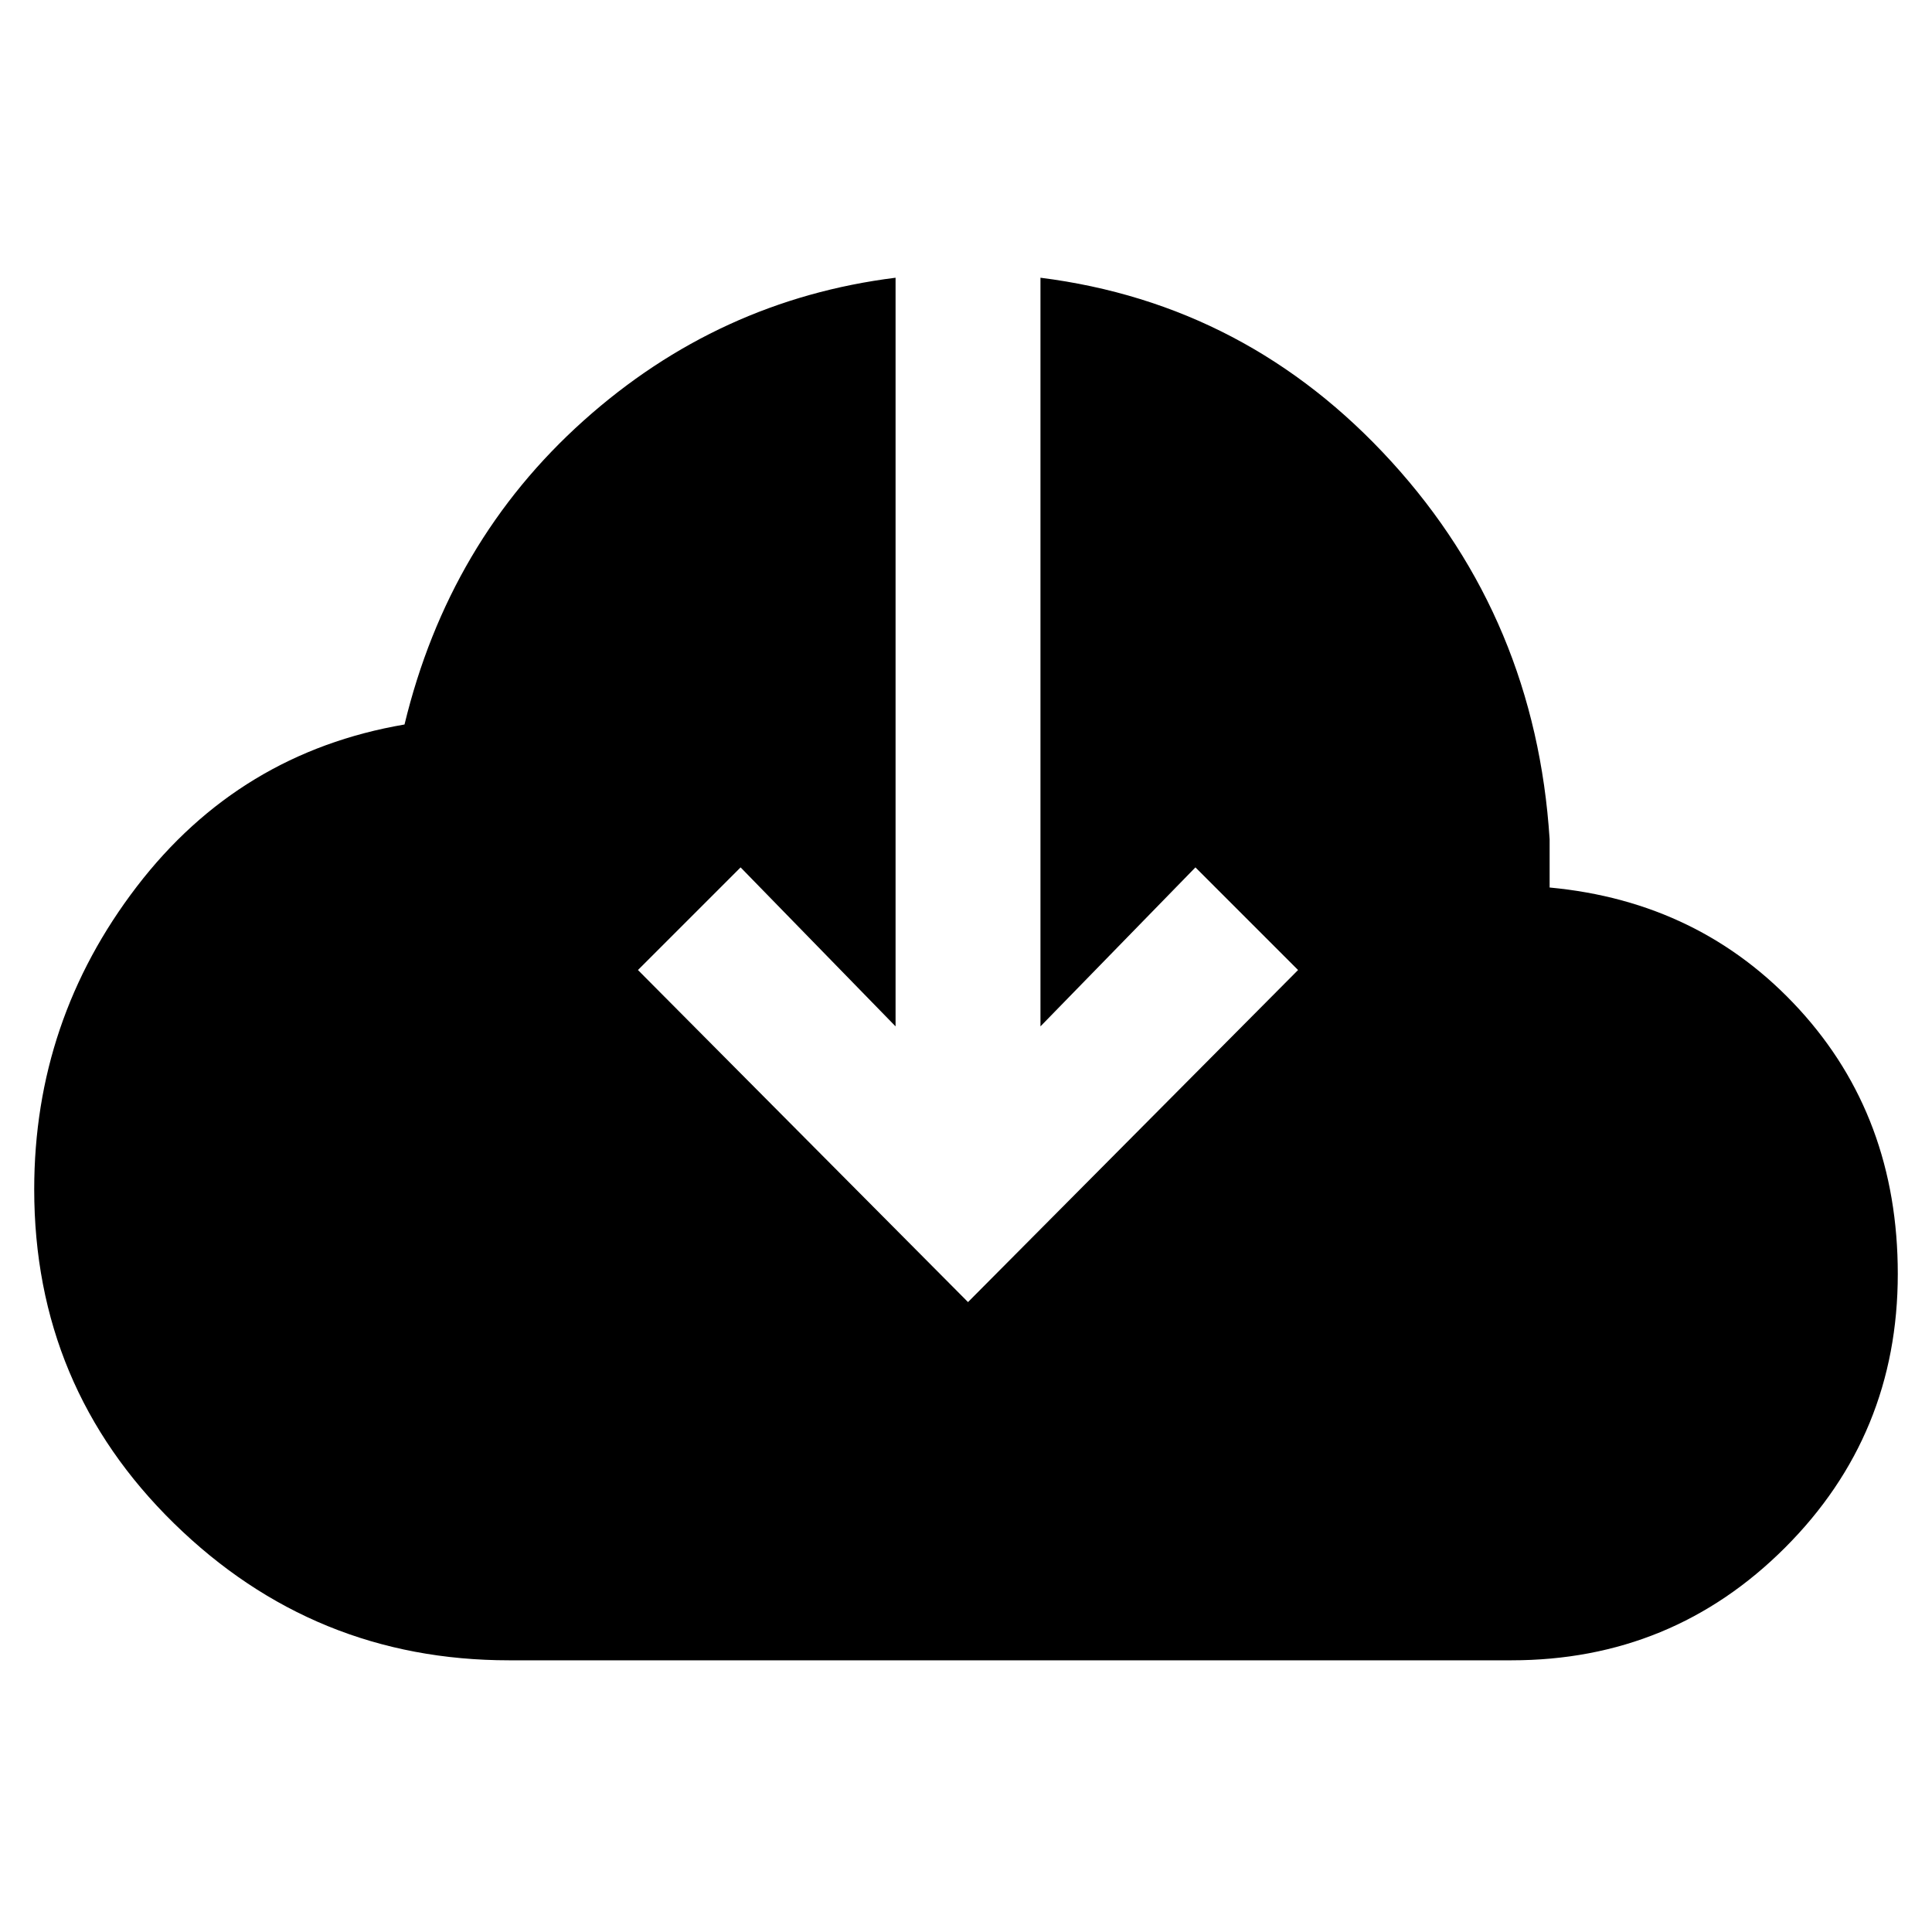
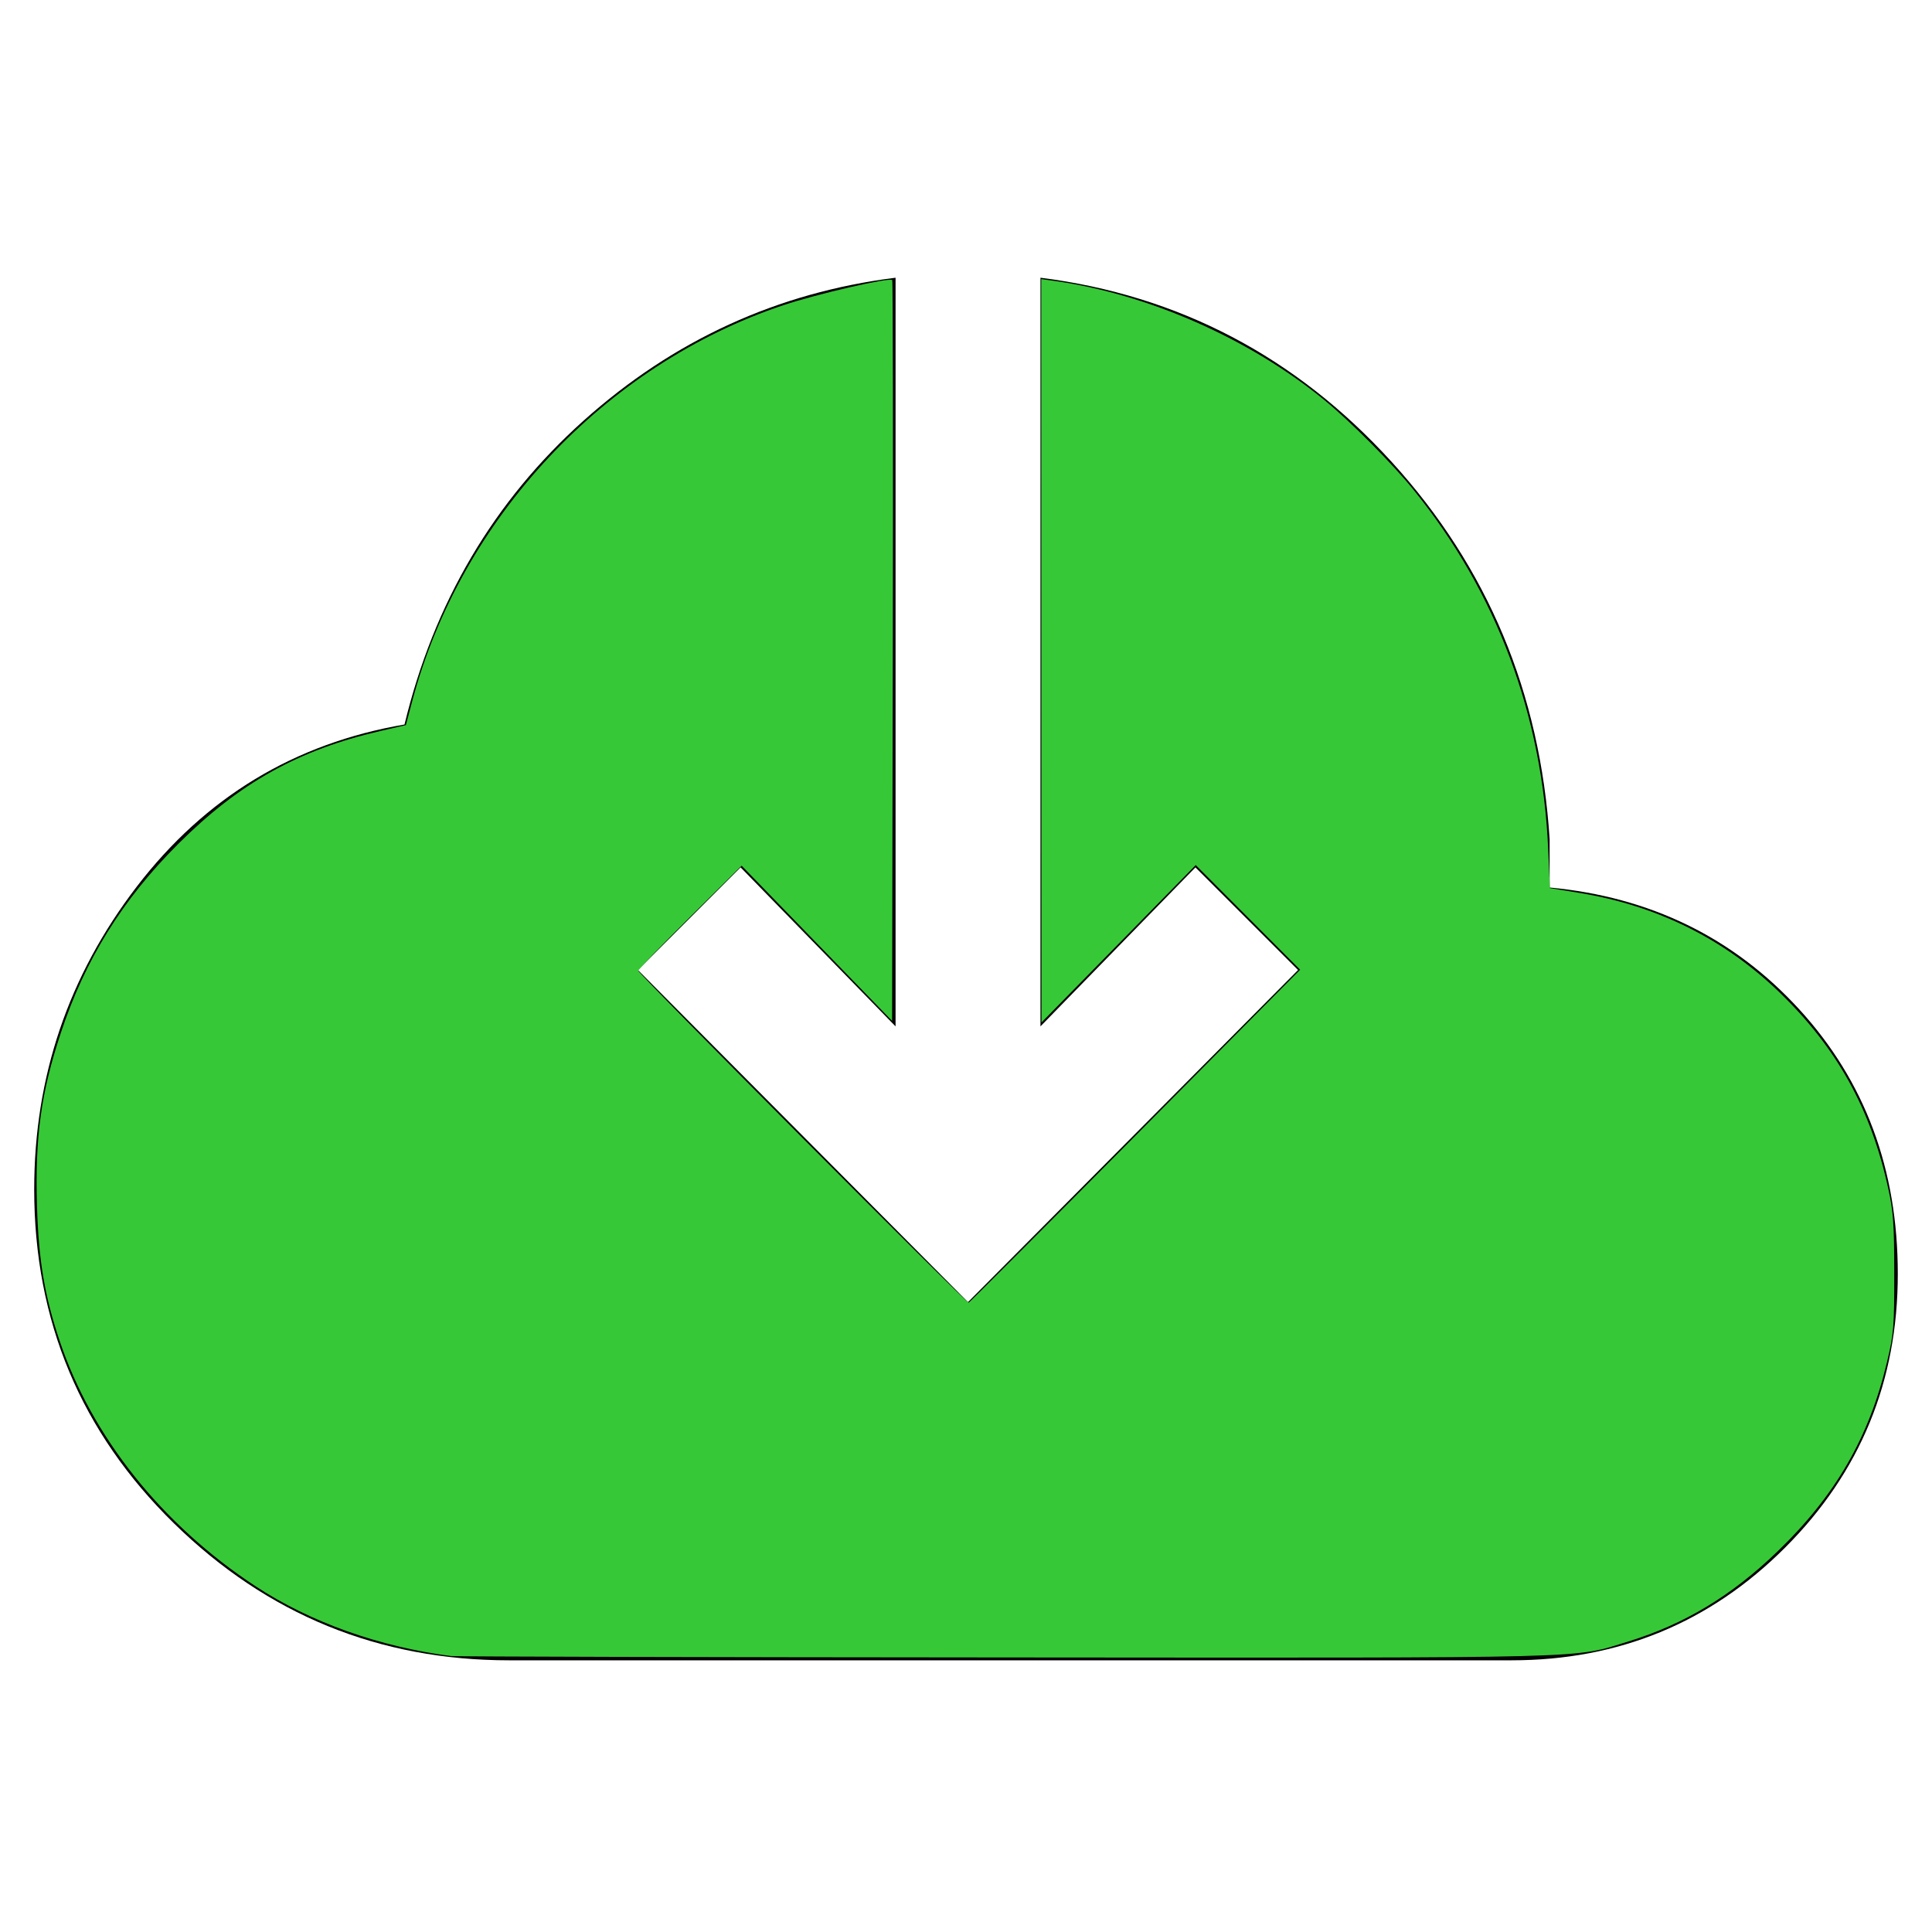
- <svg xmlns="http://www.w3.org/2000/svg" height="48" width="48">
-   <path d="M12.65 41.25q-4.85 0-8.325-3.4Q.85 34.45.85 29.55q0-4.2 2.55-7.525T10.05 18q1.1-4.55 4.45-7.55t7.75-3.55v18.6l-3.85-3.95-2.55 2.55 8.2 8.25 8.2-8.25-2.55-2.55-3.85 3.95V6.9q5.15.65 8.725 4.575Q38.15 15.4 38.5 20.85v1.2q3.75.35 6.2 3.025t2.45 6.575q0 4-2.8 6.8t-6.8 2.8Z" />
+ <svg xmlns="http://www.w3.org/2000/svg" height="48" width="48" version="1.1" id="svg4">
+   <defs id="defs8" />
+   <path d="M12.65 41.25q-4.85 0-8.325-3.4Q.85 34.45.85 29.55q0-4.2 2.55-7.525T10.05 18q1.1-4.55 4.45-7.55t7.75-3.55v18.6l-3.85-3.95-2.55 2.55 8.2 8.25 8.2-8.25-2.55-2.55-3.85 3.95V6.9q5.15.65 8.725 4.575Q38.15 15.4 38.5 20.85v1.2q3.75.35 6.2 3.025t2.45 6.575q0 4-2.8 6.8t-6.8 2.8Z" id="path2" />
+   <path style="fill:#37c837;stroke-width:0.067;fill-opacity:1" d="M 11.216,41.145 C 9.426,40.916 7.704,40.302 6.342,39.405 4.023,37.879 2.276,35.688 1.479,33.305 1.108,32.198 0.959,31.308 0.919,29.969 0.868,28.251 1.018,27.153 1.509,25.669 2.112,23.842 3.038,22.352 4.434,20.96 5.949,19.45 7.419,18.63 9.448,18.162 l 0.636,-0.147 0.153,-0.579 c 1.204,-4.544 4.792,-8.376 9.232,-9.856 0.829,-0.276 2.628,-0.692 2.698,-0.622 0.017,0.017 0.023,4.165 0.014,9.218 l -0.017,9.188 -1.869,-1.928 -1.869,-1.928 -1.285,1.279 c -0.707,0.703 -1.285,1.301 -1.285,1.329 0,0.075 8.159,8.27 8.212,8.248 0.025,-0.01 1.888,-1.876 4.14,-4.145 l 4.094,-4.127 -1.297,-1.3 -1.297,-1.3 -1.916,1.955 -1.916,1.955 -0.003,-9.234 -0.003,-9.234 0.317,0.044 c 2.332,0.324 4.844,1.43 6.711,2.956 0.649,0.531 1.702,1.591 2.231,2.247 2.056,2.549 3.188,5.576 3.335,8.915 l 0.043,0.969 0.737,0.12 c 1.924,0.313 3.595,1.144 4.963,2.466 1.435,1.387 2.275,2.903 2.707,4.882 0.126,0.578 0.147,0.881 0.148,2.11 6.01e-4,1.324 -0.013,1.494 -0.177,2.185 -0.447,1.886 -1.283,3.33 -2.738,4.731 -1.13,1.089 -2.304,1.796 -3.69,2.222 -1.399,0.43 -0.579,0.409 -15.488,0.398 -7.454,-0.005 -13.642,-0.021 -13.752,-0.035 z" id="path84" />
</svg>
